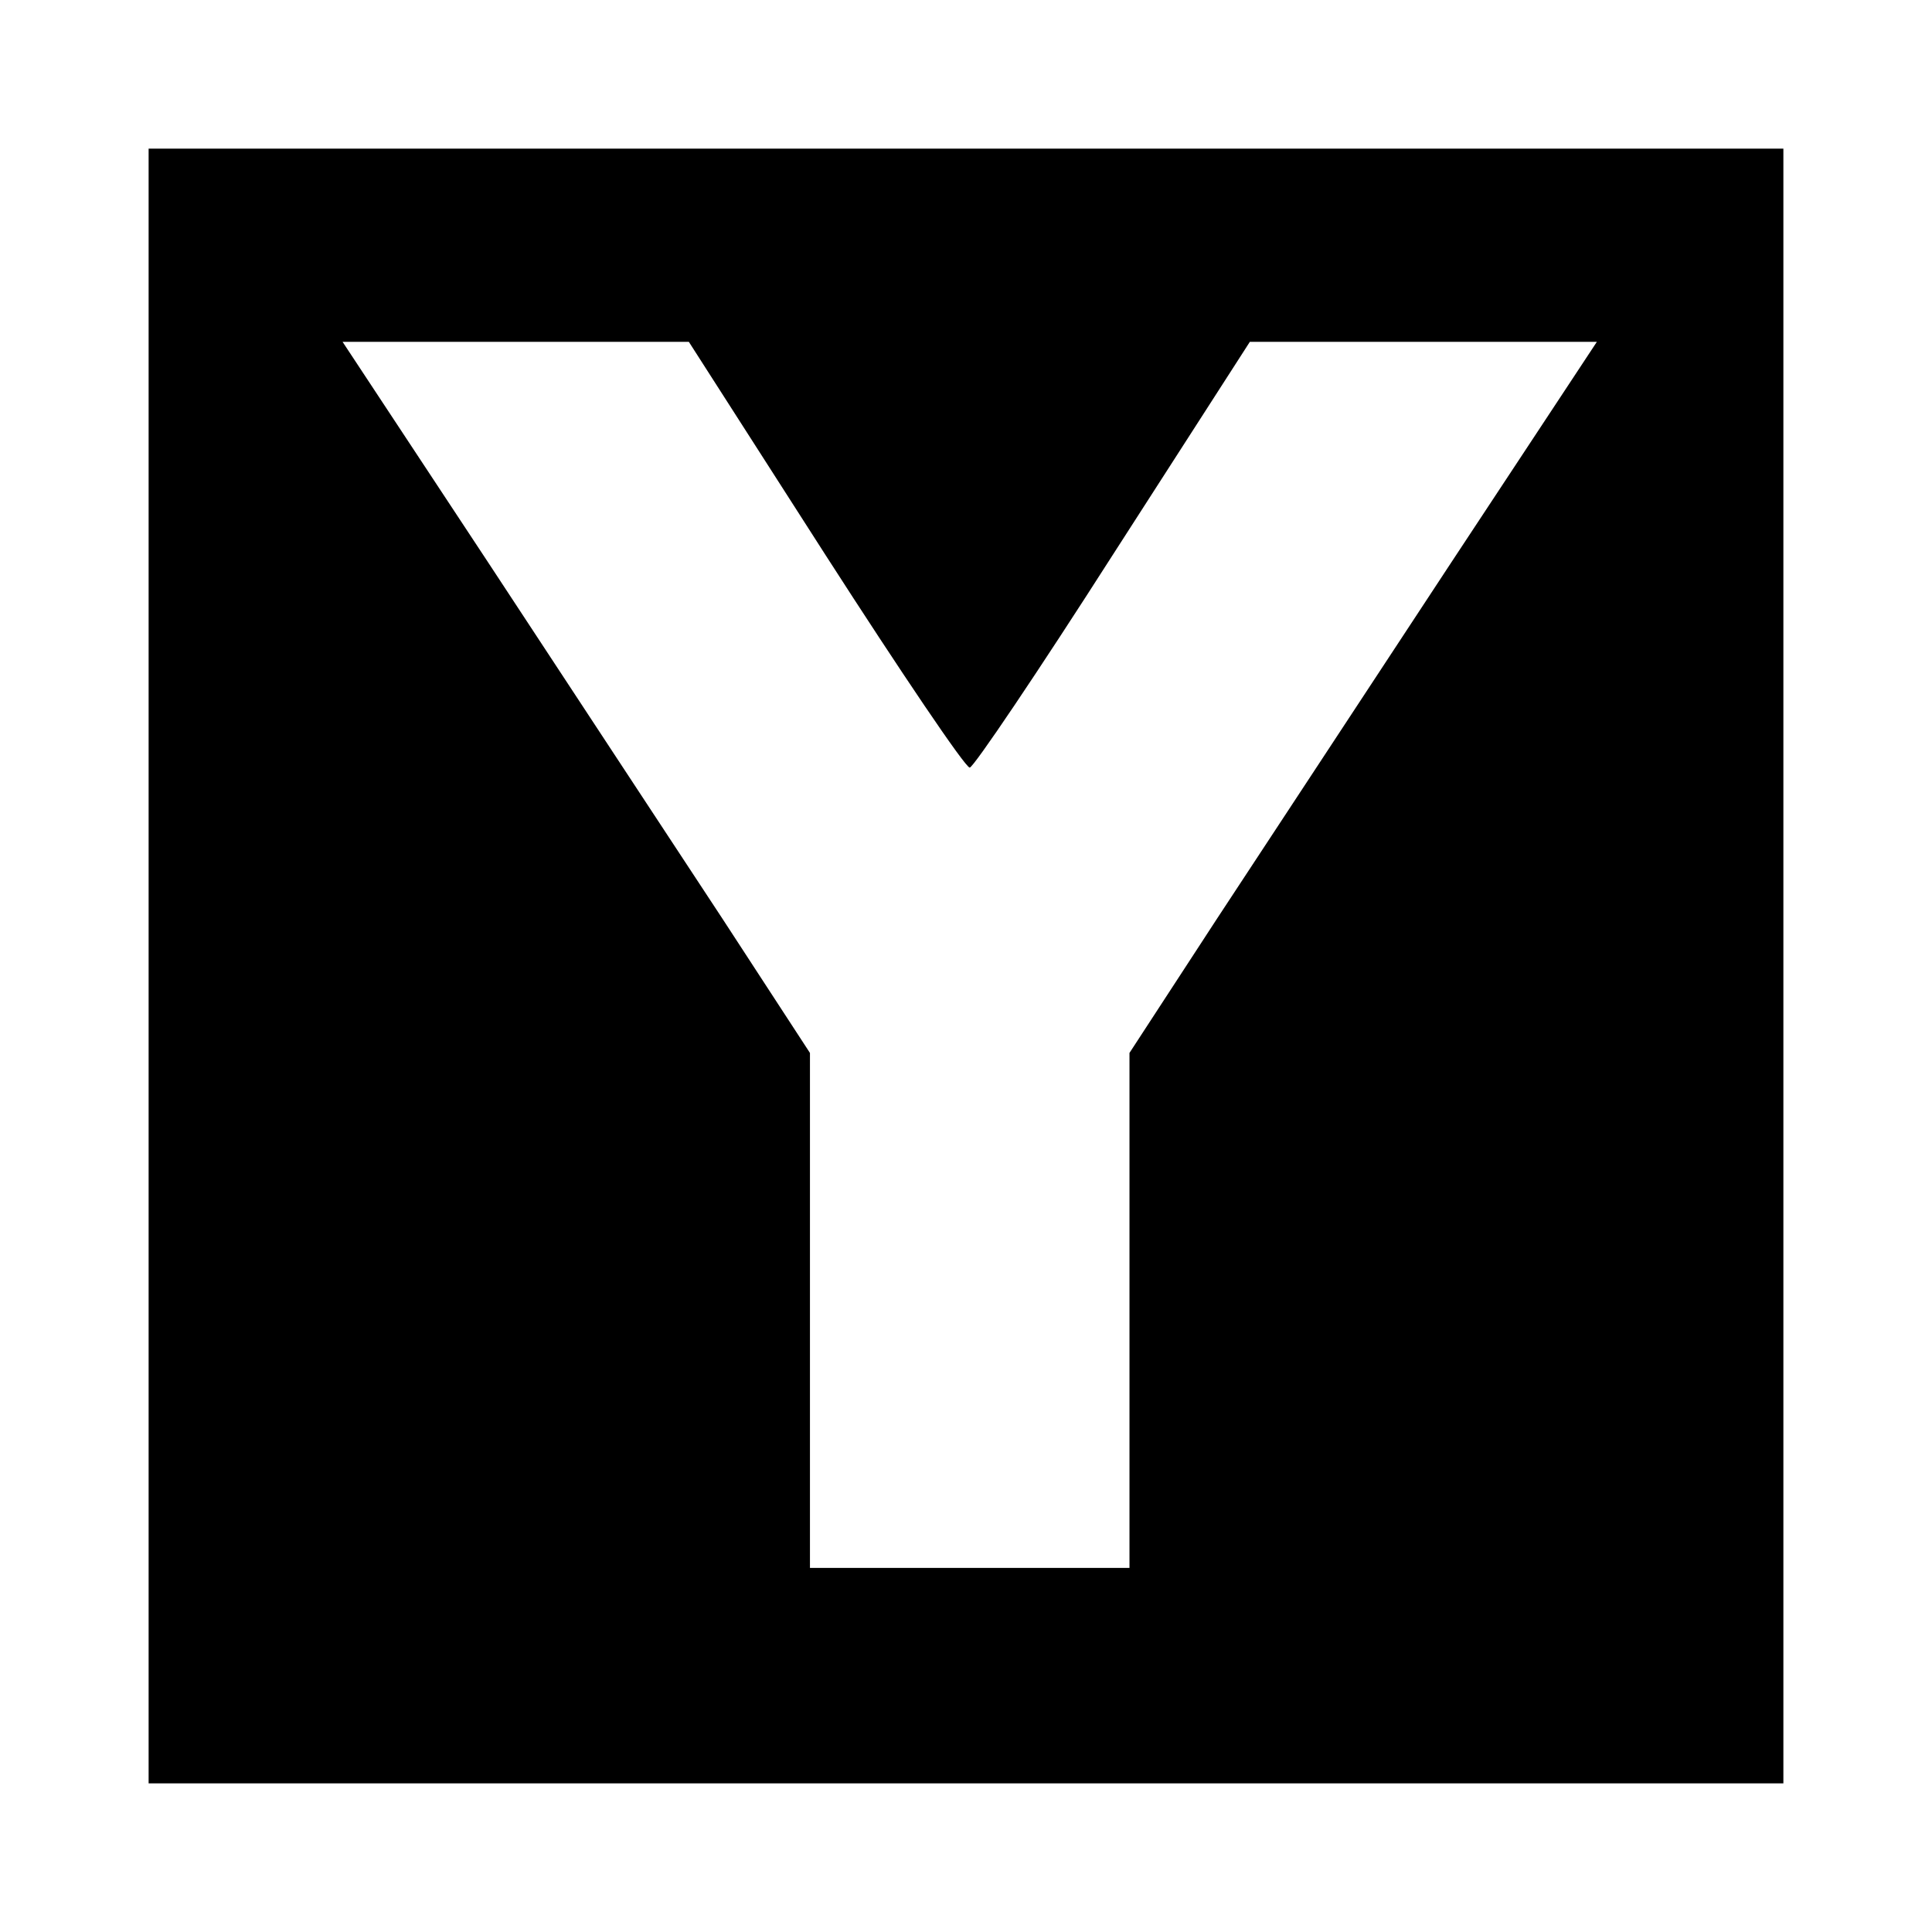
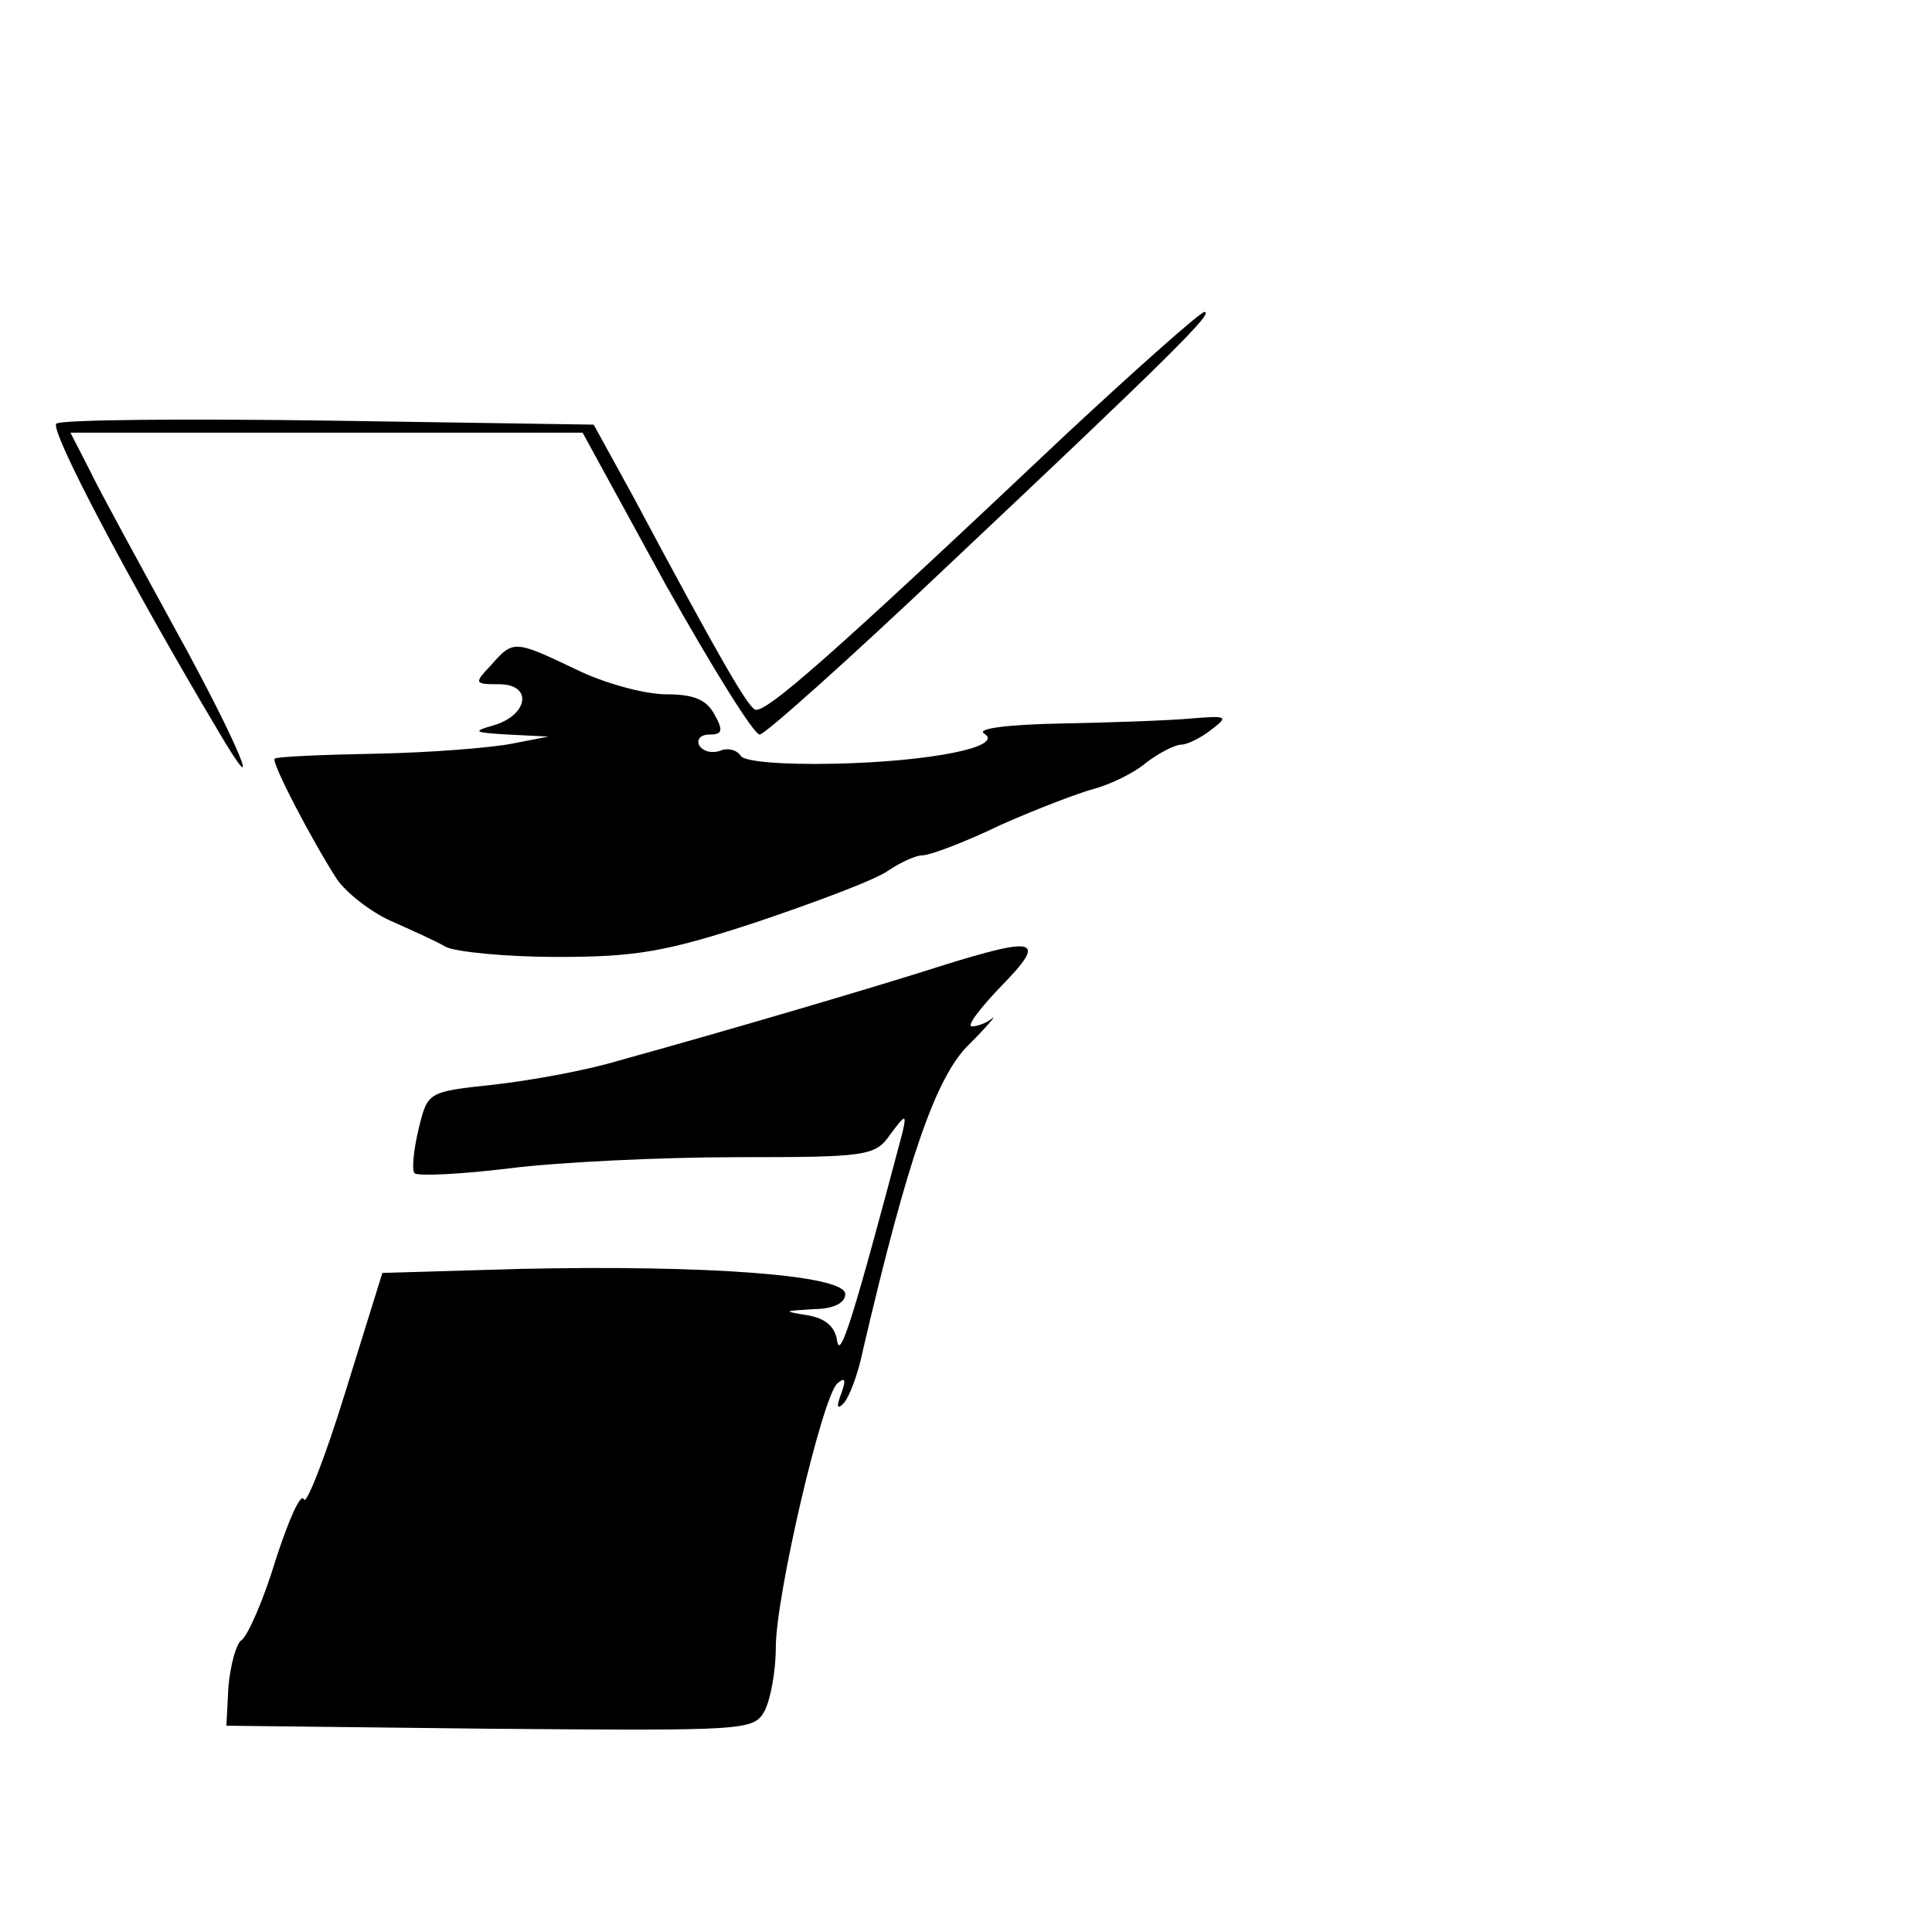
- <svg xmlns="http://www.w3.org/2000/svg" version="1.0" width="260pt" height="260pt" viewBox="0 0 260 260" preserveAspectRatio="xMidYMid meet">
-   <g transform="translate(0,260) scale(0.1,-0.1)" fill="#000000" stroke="none">
-     <path d="M200 1300 l0 -1100 1100 0 1100 0 0 1100 0 1100 -1100 0 -1100 0 0 -1100z m911 553 c101 -157 188 -286 194 -286 5 0 92 129 193 287 l184 286 234 0 233 0 -196 -297 c-108 -164 -249 -379 -315 -479 l-118 -181 0 -346 0 -347 -215 0 -215 0 0 347 0 346 -118 181 c-66 100 -207 315 -315 479 l-196 297 233 0 233 0 184 -287z" />
+ <svg xmlns="http://www.w3.org/2000/svg" version="1.0" width="192pt" height="192pt" viewBox="0 0 192 192" preserveAspectRatio="xMidYMid meet">
+   <g transform="translate(0,192) scale(0.1,-0.1)" fill="#000000" stroke="none">
+     <path d="M1059 1488 c-233 -220 -300 -279 -309 -273 -8 5 -33 47 -121 212 l-39 71 -263 4 c-144 2 -266 1 -271 -3 -7 -6 72 -156 160 -304 50 -85 21 -14 -42 100 -36 66 -75 137 -85 158 l-19 37 254 0 255 0 82 -150 c46 -82 88 -150 94 -150 5 0 89 75 185 166 224 211 267 254 257 254 -4 0 -66 -55 -138 -122z" />
+     <path d="M488 1259 c-17 -18 -17 -19 8 -19 34 0 29 -31 -6 -41 -21 -6 -19 -7 15 -9 l40 -2 -36 -7 c-20 -4 -81 -9 -135 -10 -54 -1 -100 -3 -101 -5 -4 -3 38 -83 62 -120 9 -13 33 -32 53 -41 20 -9 45 -20 55 -26 10 -5 60 -10 111 -10 78 0 108 5 199 35 59 20 118 42 130 51 12 8 27 15 34 15 7 0 42 13 77 30 36 16 78 32 93 36 15 4 39 15 52 26 13 10 29 18 35 18 6 0 20 7 30 15 17 13 16 14 -20 11 -21 -2 -79 -4 -129 -5 -53 -1 -85 -5 -77 -10 21 -13 -53 -28 -150 -30 -50 -1 -89 2 -92 8 -4 6 -13 8 -20 5 -8 -3 -17 -1 -21 5 -3 6 1 11 10 11 13 0 14 4 5 20 -8 15 -21 20 -48 20 -21 0 -62 11 -90 25 -61 29 -62 29 -84 4z" />
+     <path d="M935 960 c-62 -20 -215 -65 -320 -94 -33 -10 -89 -20 -125 -24 -65 -7 -65 -7 -74 -44 -5 -21 -7 -41 -4 -44 4 -3 46 -1 95 5 48 6 150 11 225 11 130 0 138 1 153 23 15 20 16 20 12 2 -49 -185 -62 -226 -65 -208 -2 15 -12 23 -30 26 -24 4 -24 4 6 6 20 0 32 6 32 15 0 19 -139 29 -322 25 l-138 -4 -37 -119 c-20 -65 -39 -113 -41 -106 -3 7 -15 -20 -28 -60 -12 -40 -28 -76 -34 -80 -5 -3 -11 -24 -13 -46 l-2 -39 262 -3 c256 -2 262 -2 273 18 6 12 11 40 11 63 0 51 46 248 61 262 8 7 9 4 4 -10 -5 -13 -4 -16 2 -10 6 6 15 30 20 55 44 188 72 270 105 302 18 18 28 30 23 26 -6 -5 -15 -8 -20 -8 -6 0 8 18 29 40 46 47 36 50 -60 20z" />
  </g>
</svg>
